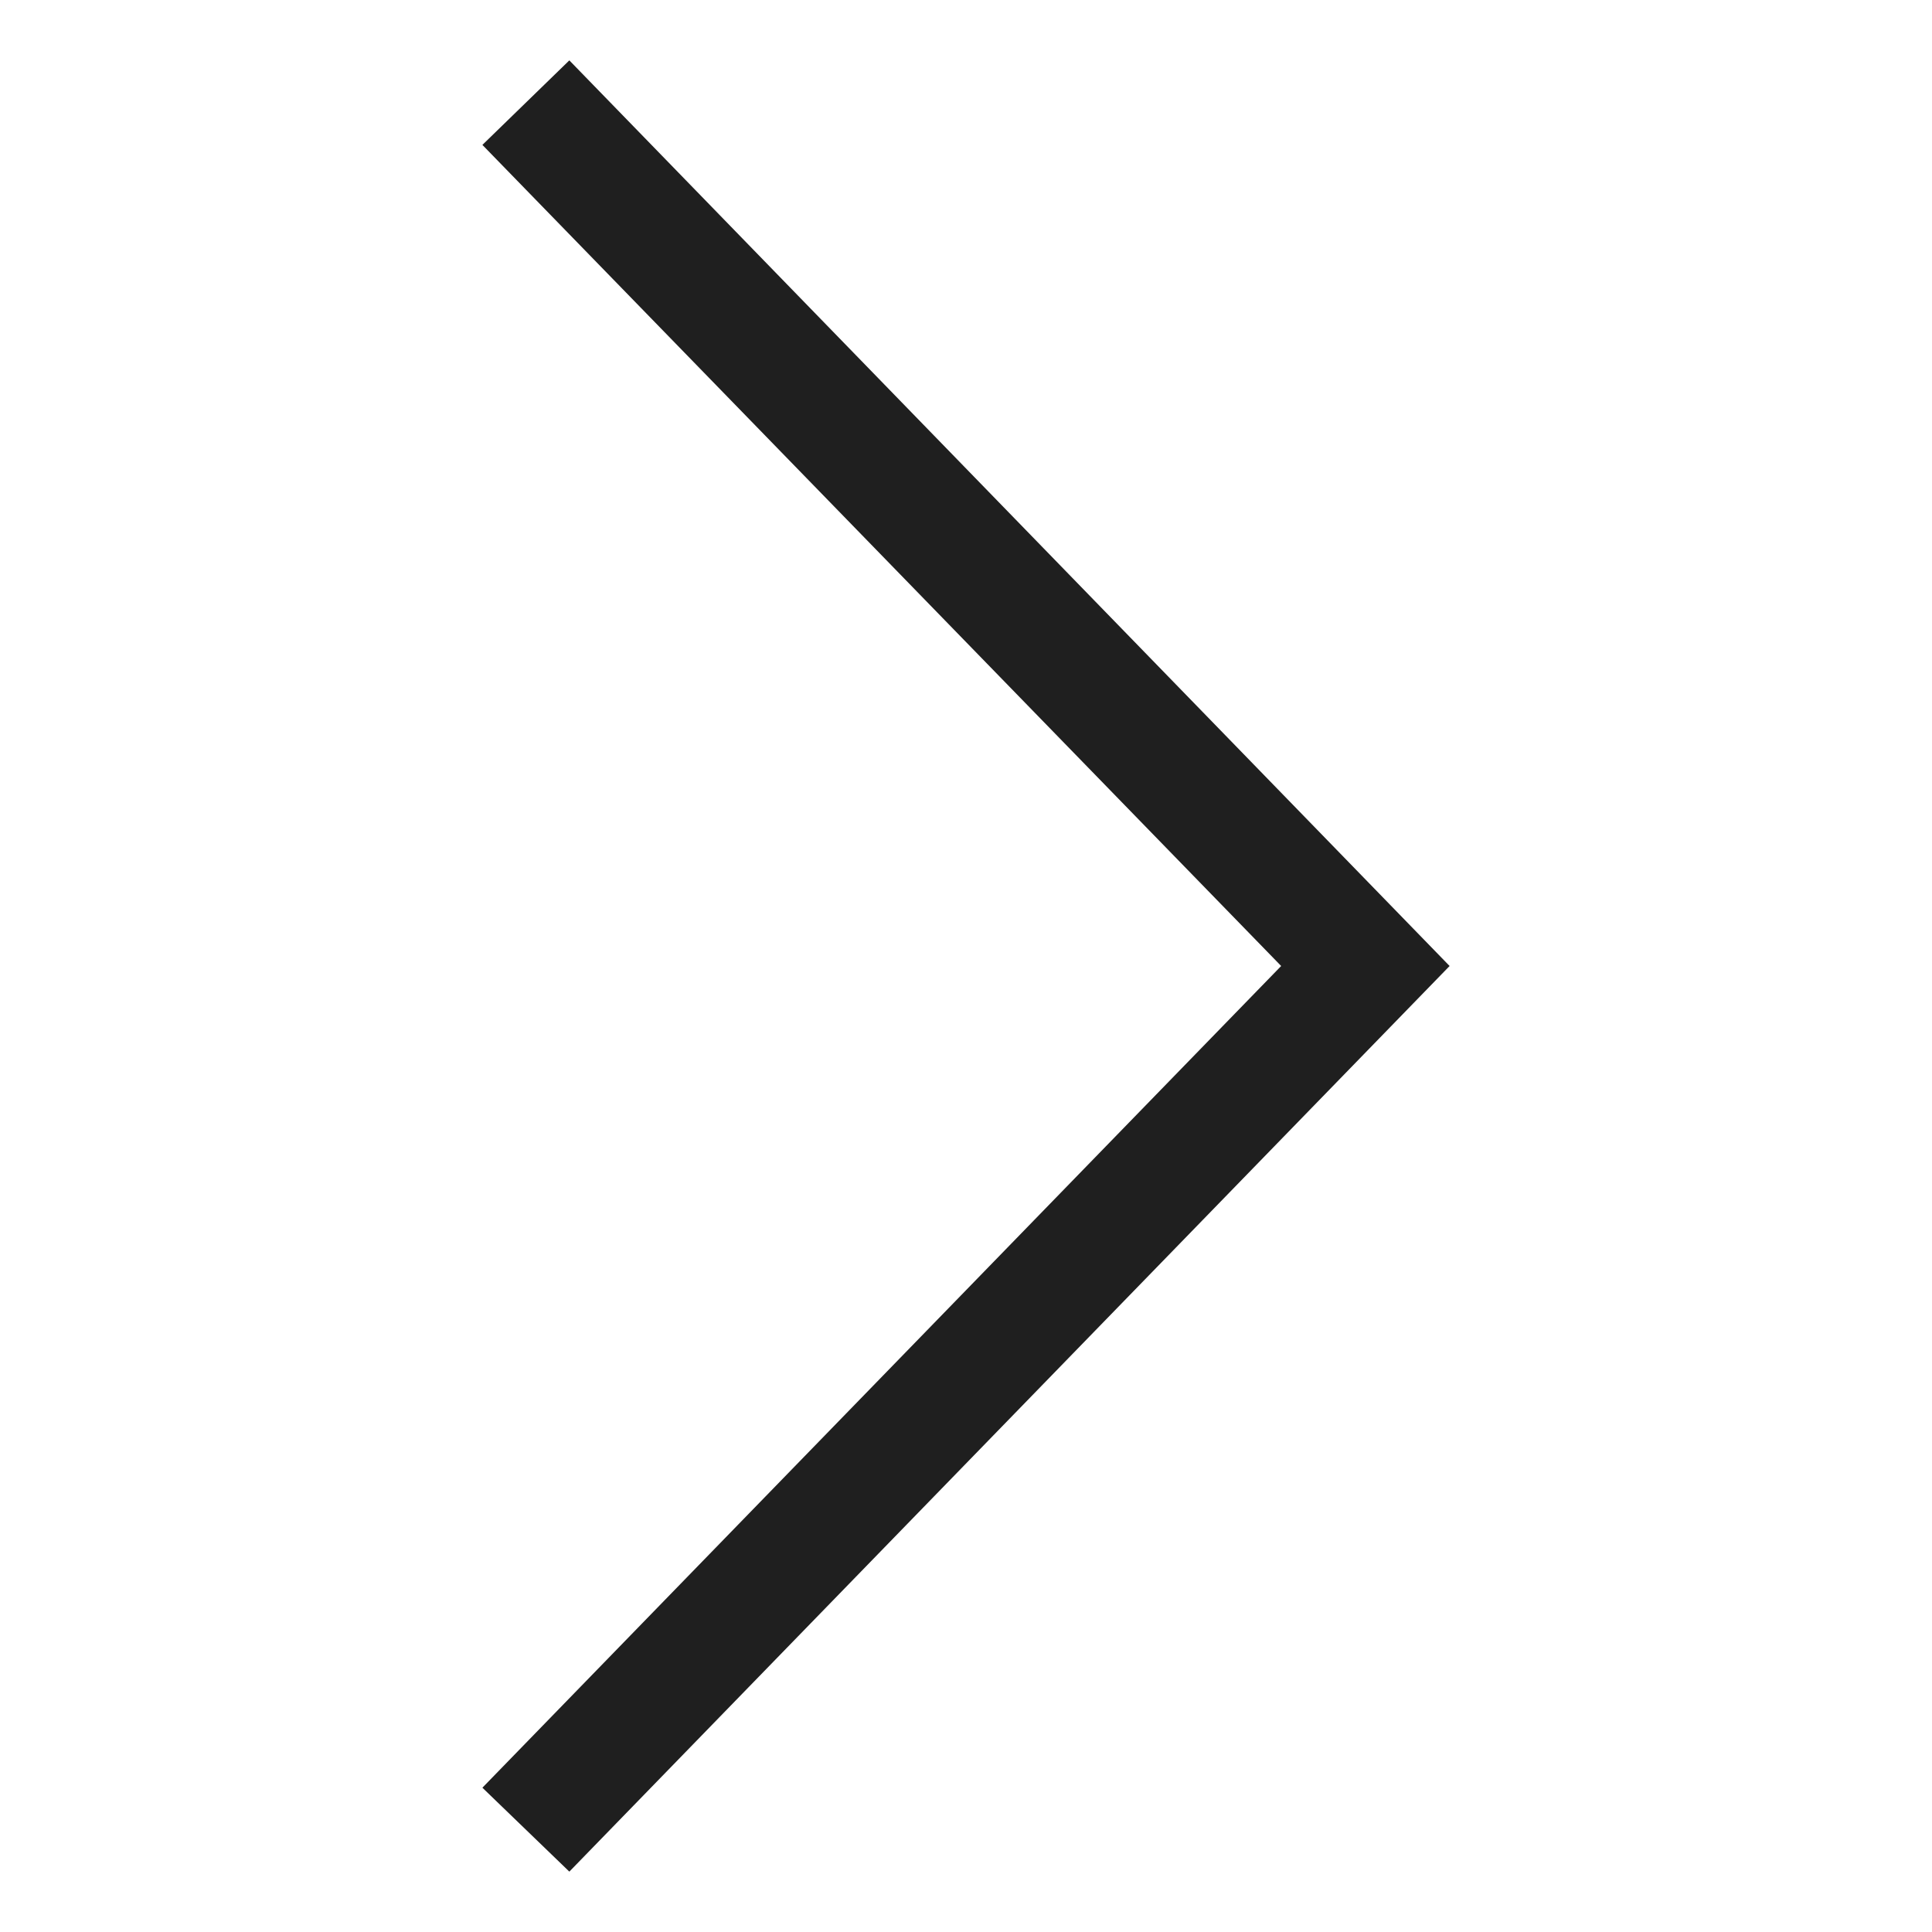
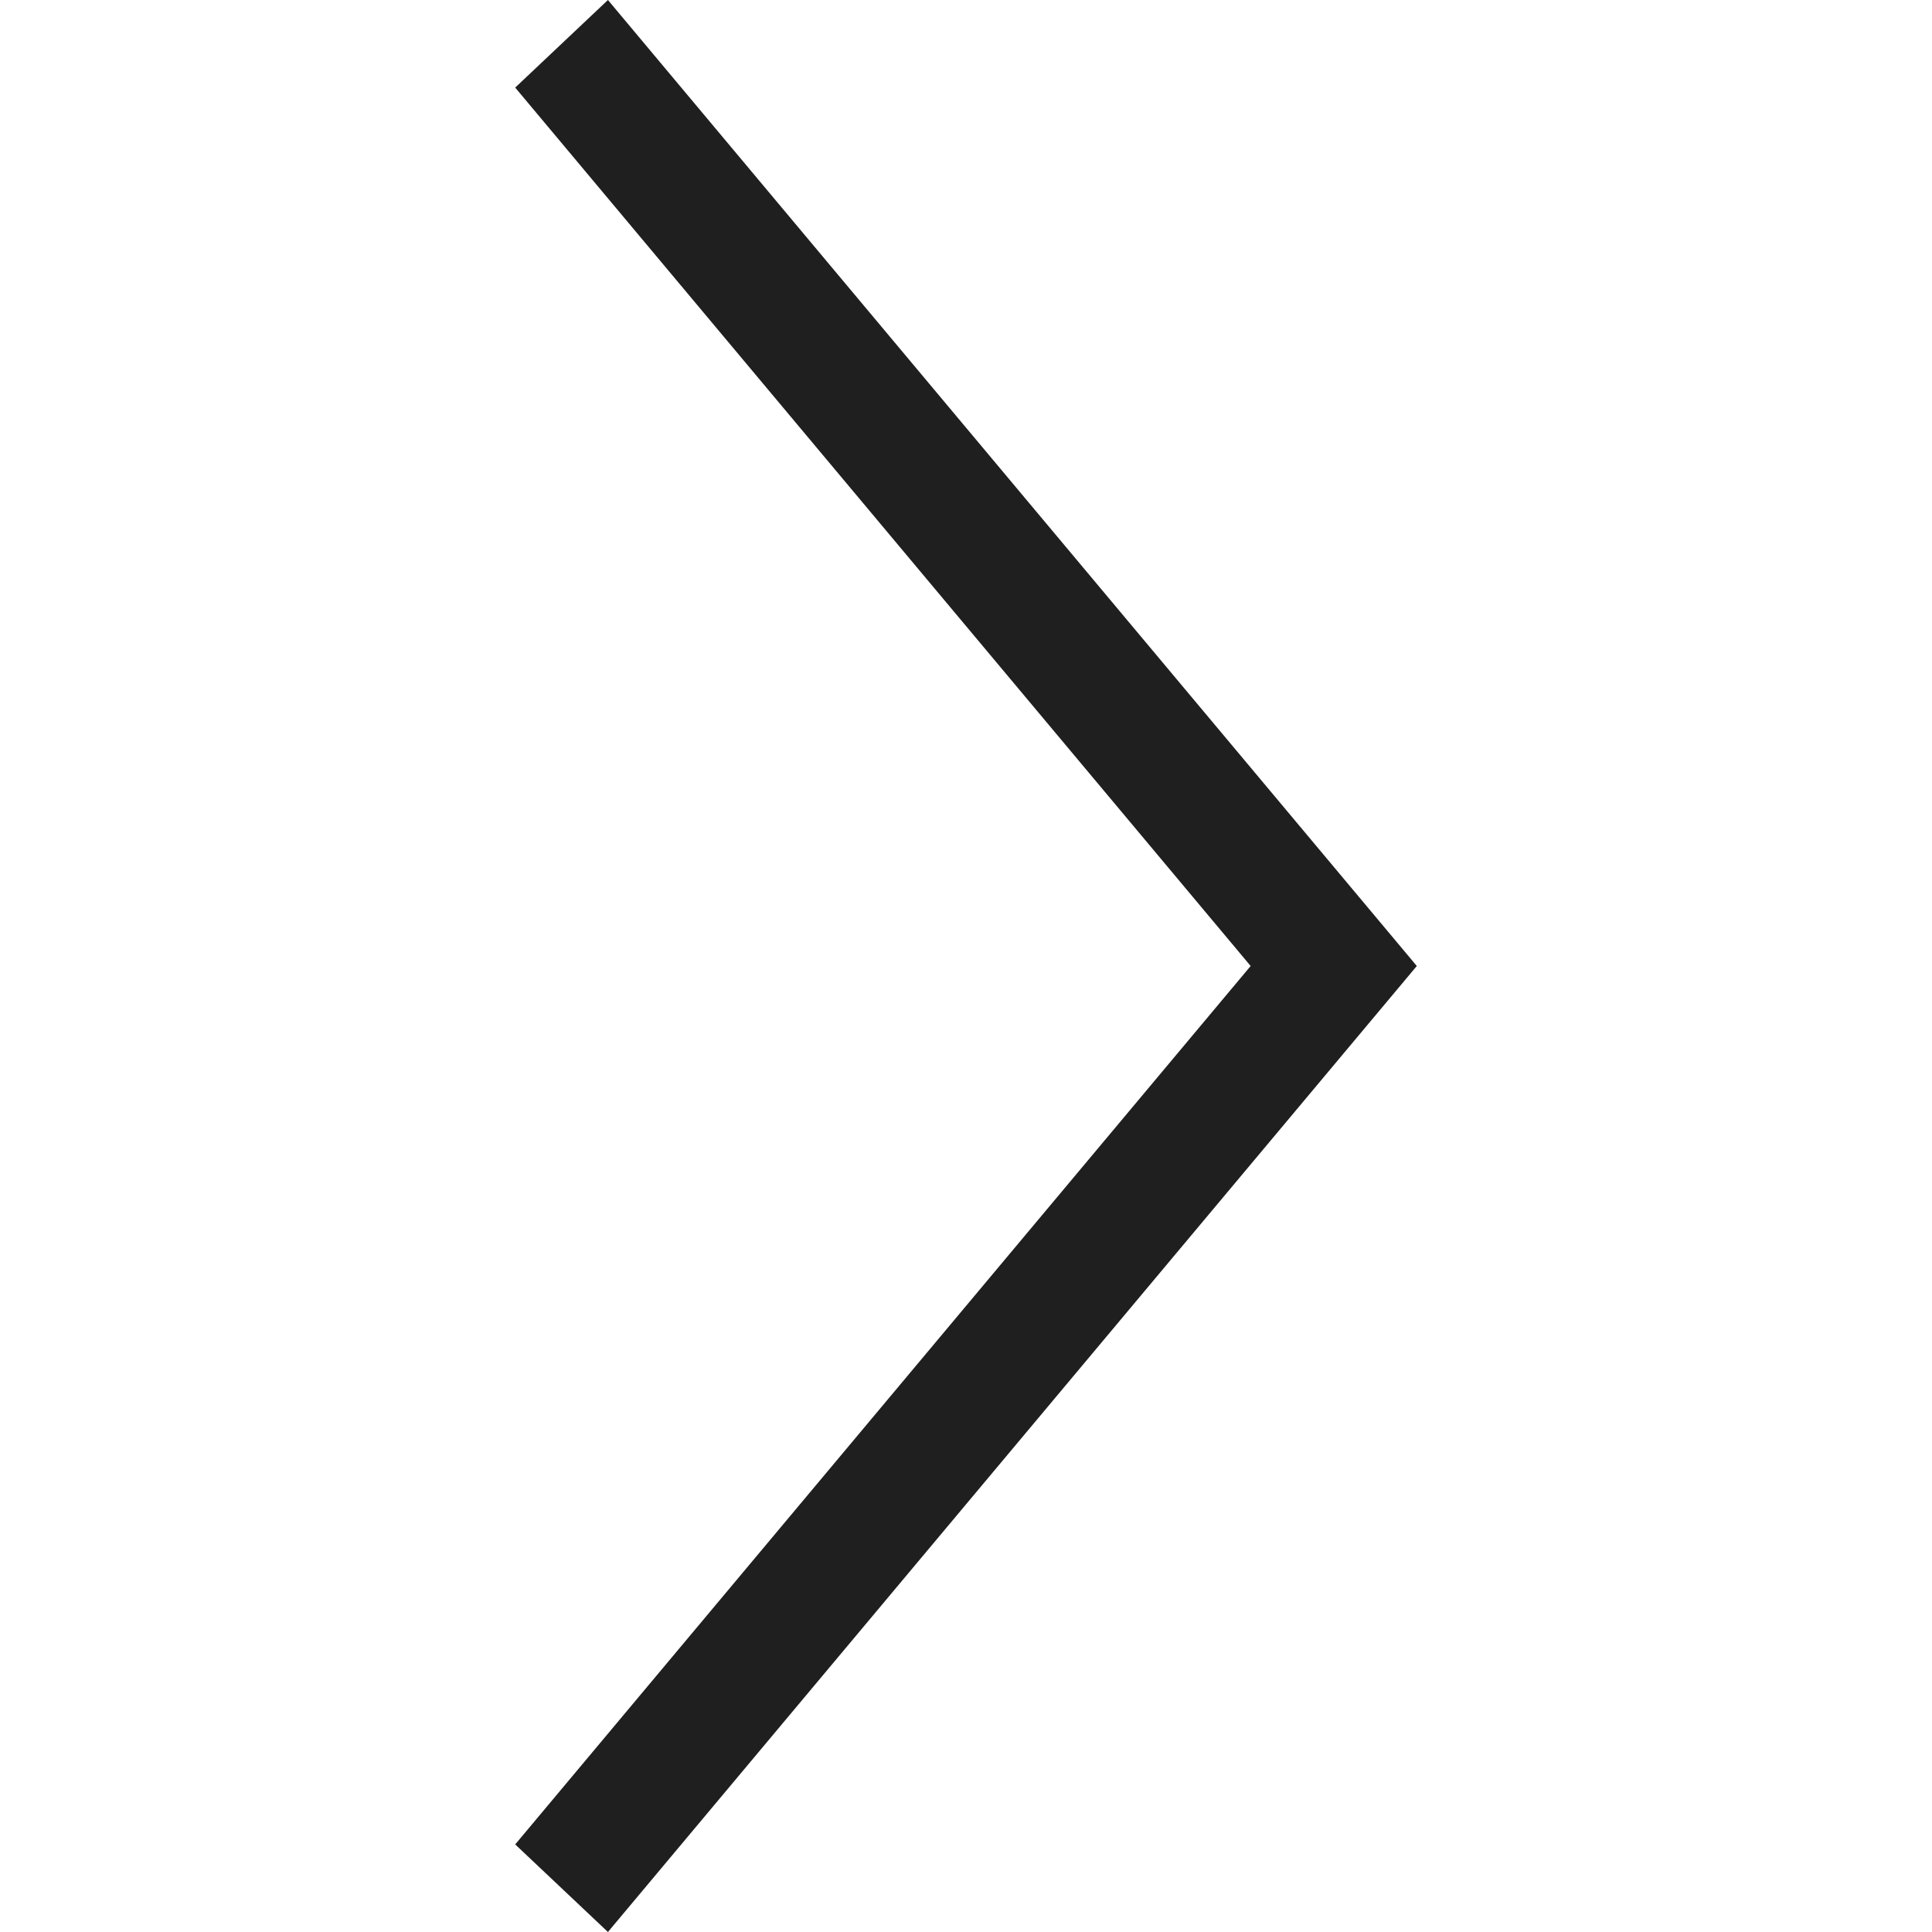
- <svg xmlns="http://www.w3.org/2000/svg" viewBox="0 0 32 32">
+ <svg xmlns="http://www.w3.org/2000/svg" viewBox="0 0 15 15">
  <defs>
    <style>.a{fill:#1f1f1f;}</style>
  </defs>
-   <polygon class="a" points="24.01 16 9.43 31 7.99 29.61 21.22 16 7.99 2.4 9.43 1 24.01 16" />
+   <polygon class="a" points="11 7.5 4.72 15 4 14.32 9.71 7.5 4 0.68 4.72 0 11 7.5" />
</svg>
